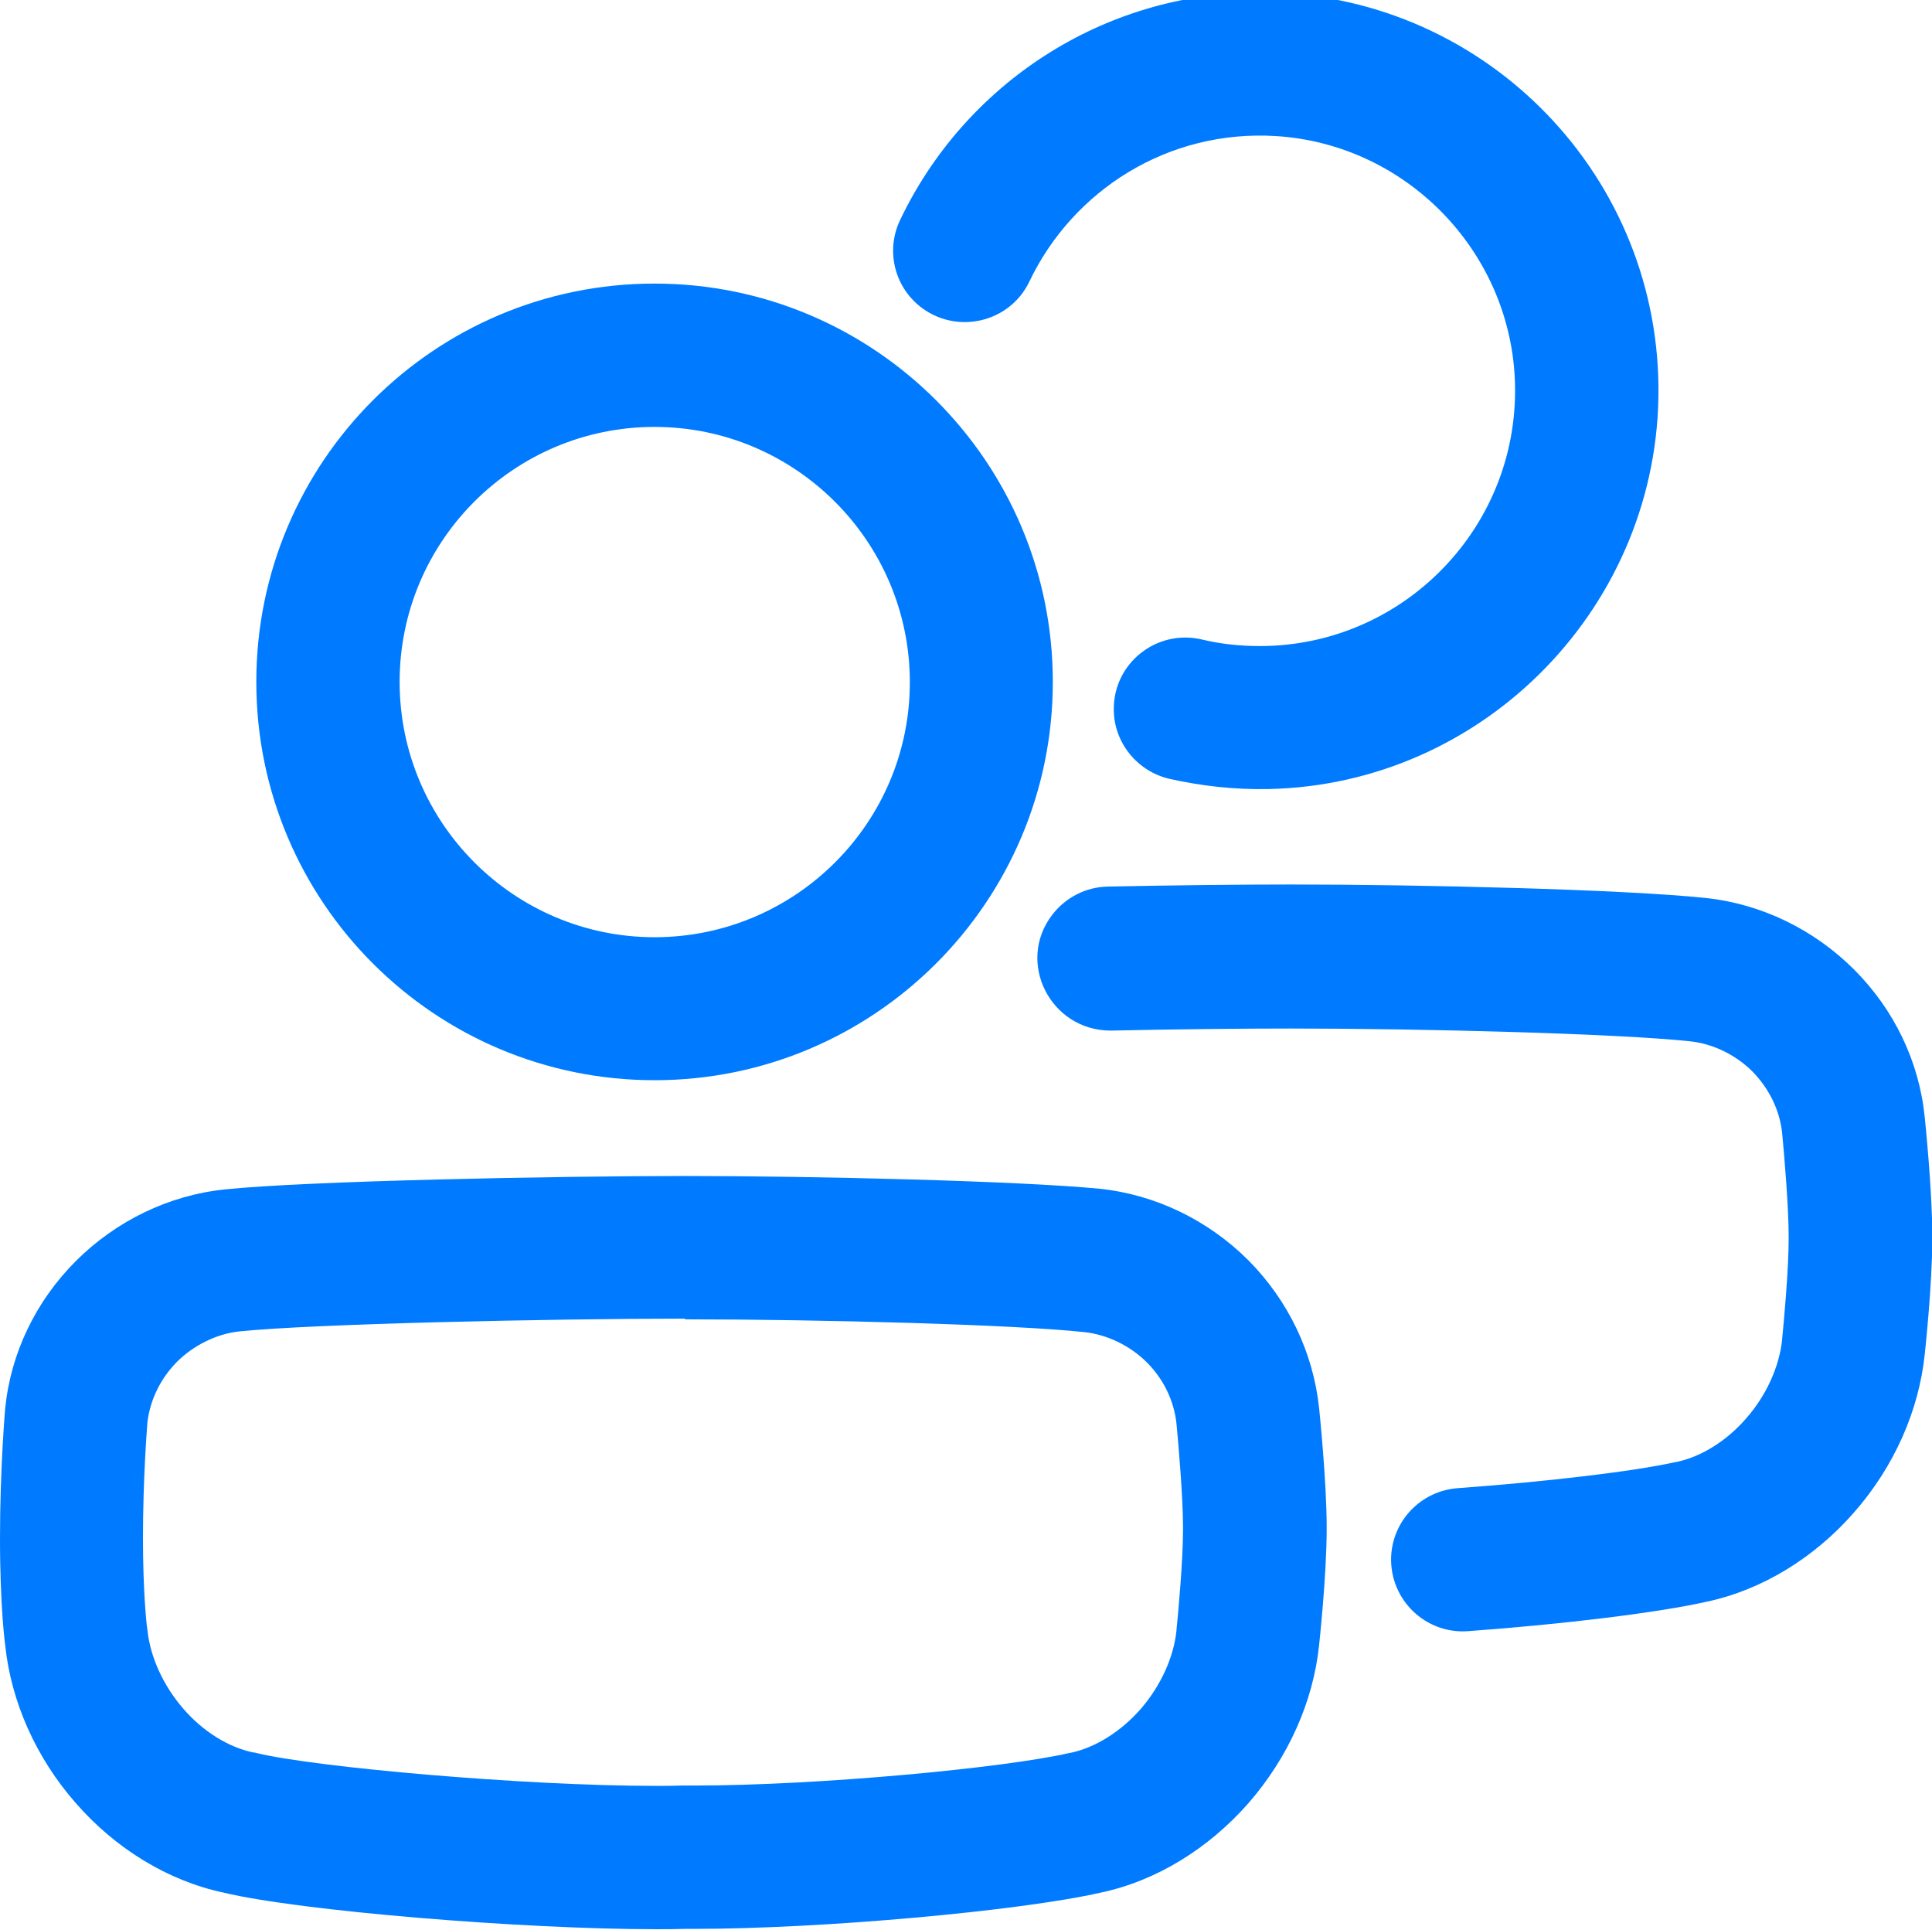
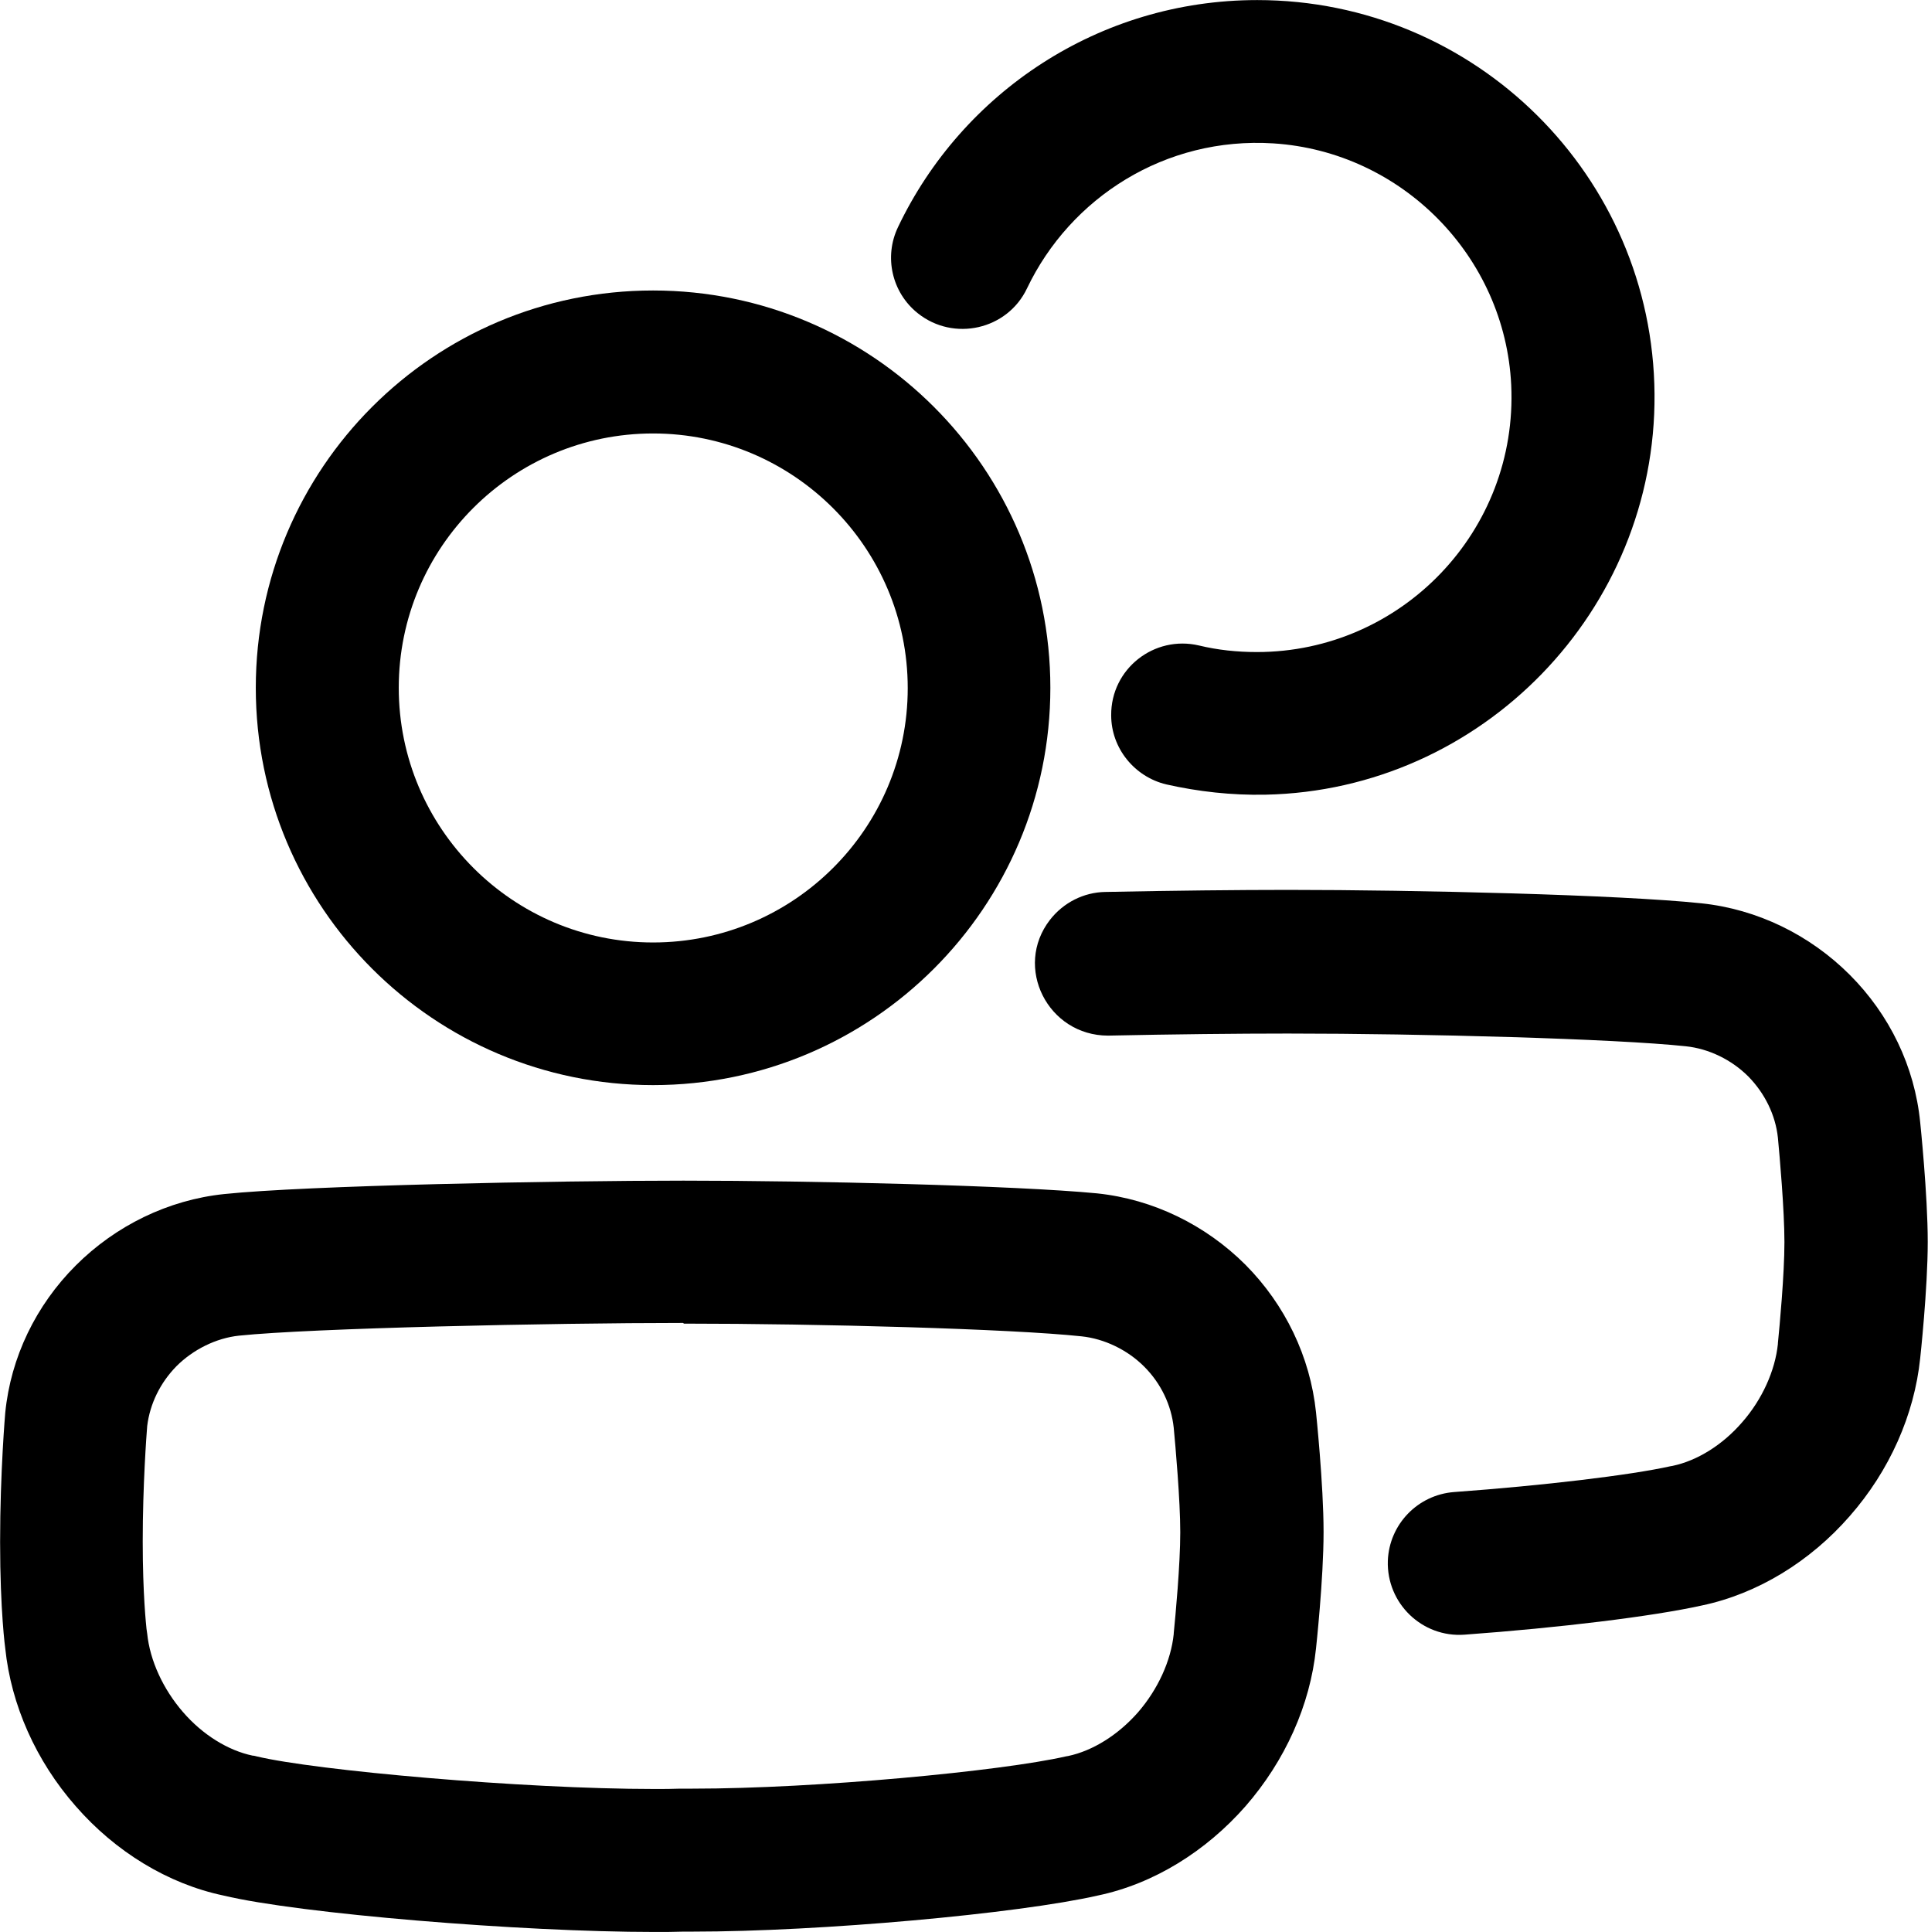
- <svg xmlns="http://www.w3.org/2000/svg" version="1.1" id="Laag_1" x="0px" y="0px" viewBox="0 0 560.8 560" style="enable-background:new 0 0 560.8 560;" xml:space="preserve">
+ <svg xmlns="http://www.w3.org/2000/svg" xml:space="preserve" style="enable-background:new 0 0 560.8 560;" y="0px" x="0px" id="Laag_1" version="1.1" viewBox="-0.03 -2.22 560.97 562.13">
  <style type="text/css">
- 	.st0{fill:#007BFF;}
+ 	.st0{fill:#000000;}
</style>
  <g>
-     <path class="st0" d="M199,382.9c39.1,0,95,1.5,115.7,3.7c6.6,0.7,13.3,3.9,18.2,8.8c4.9,4.9,7.9,11.2,8.6,17.8   c0.5,5.3,1.9,21,1.9,30.4c0,9.5-1.4,24.4-1.9,29.4l0,0.2c-0.8,7.8-4.6,16.1-10.4,22.8c-5.8,6.6-13.2,11.2-20.3,12.7   c-0.2,0-0.4,0.1-0.6,0.1c-18.8,4.3-72.6,9.4-108.7,9.4h-2.3h-0.3c-0.3,0-0.7,0-1,0c-2.3,0.1-4.8,0.1-7.5,0.1   c-38.4,0-98.8-5.4-115.8-9.5c-0.4-0.1-0.7-0.2-1.1-0.2c-7.2-1.5-14.6-6.1-20.3-12.7c-5.8-6.7-9.6-15-10.4-22.8   c-0.1-0.6-0.1-0.8-0.2-1.4c-0.1-1.1-1.1-9.9-1.1-25.4c0-16.5,1.1-31.1,1.3-33.6c0.8-6.5,3.8-12.6,8.5-17.4   c4.9-4.9,11.6-8.2,18.2-8.9c21.2-2.2,90.7-3.7,129.2-3.7L199,382.9 M199,341.3h-0.3c-37,0-109.6,1.4-133.5,3.9   c-16.3,1.7-31.6,9.2-43.2,20.8c-11.6,11.6-18.9,26.7-20.5,42.8c0,0-1.5,17.2-1.5,37.6c0,20.3,1.5,31,1.5,31   c1.7,16.4,8.9,32.7,20.5,45.9c11.5,13.2,26.8,22.6,43,26c22.1,5.3,86.6,10.6,125.4,10.6c3,0,5.8,0,8.5-0.1h2.6   c37.2,0,94.6-5.2,117.9-10.5c16.3-3.4,31.5-12.9,43-26c11.5-13.2,18.8-29.4,20.5-45.9c0,0,2.2-20.1,2.2-33.9s-2.2-34.8-2.2-34.8   c-1.7-16.2-9-31.3-20.5-42.9c-11.6-11.6-26.9-19.1-43.2-20.8C295.3,342.7,236,341.3,199,341.3L199,341.3z" />
-     <path class="st0" d="M190,123.9c40.8,0,74.1,33.2,74.1,74.1S230.8,272,190,272s-74-33.2-74-74.1S149.2,123.9,190,123.9 M190,82.3   c-63.9,0-115.6,51.8-115.6,115.6c0,63.9,51.8,115.6,115.6,115.6s115.6-51.8,115.6-115.6C305.6,134.1,253.8,82.3,190,82.3z" />
-     <path class="st0" d="M267,88.9c-7.5-6-9.9-16.4-5.7-25.1c18.6-39,58.4-66,104.5-66c63.5,0,115.1,51.2,115.6,114.6   c0.5,63-50.2,115.3-113.2,116.6c-9.9,0.2-19.6-0.9-28.9-3c-9.2-2.2-16-10.5-16-20.1c-0.1-13.5,12.5-23.4,25.6-20.3   c5.4,1.3,11,1.9,16.8,1.9c42,0,76-35.2,74-77.7c-1.8-37.4-31.8-67.9-69.2-70.3c-31.5-2-59.1,15.8-71.7,42.2   C293.1,93.7,277.5,97.3,267,88.9L267,88.9z" />
-     <path class="st0" d="M305.5,265.4c3.9-5,9.8-8,16.1-8.1c19.7-0.4,38.9-0.6,53-0.6h0.3c37,0,96.2,1.4,120.1,3.9   c16.3,1.7,31.6,9.2,43.2,20.8c11.6,11.6,18.9,26.7,20.5,42.9c0,0,2.2,21,2.2,34.8s-2.2,33.9-2.2,33.9c-1.7,16.4-8.9,32.7-20.5,45.9   c-11.5,13.2-26.8,22.6-43,26c-14.4,3.2-41.6,6.5-69.1,8.5c-12.3,0.9-22.7-9.1-22.3-21.5c0.4-10.6,8.7-19.2,19.3-20   c26.1-1.9,51.2-4.9,62.9-7.5c0.2,0,0.4-0.1,0.6-0.1c7.2-1.5,14.6-6.1,20.3-12.7c5.8-6.6,9.6-15,10.4-22.8l0-0.2   c0.5-5,1.9-20,1.9-29.4s-1.4-25.1-1.9-30.4c-0.7-6.6-3.8-12.9-8.6-17.8c-4.9-4.9-11.5-8.1-18.2-8.8c-20.7-2.2-76.6-3.7-115.7-3.7   h-0.3c-14.4,0-33.2,0.2-52.1,0.6C304.9,299.1,294.8,279.2,305.5,265.4L305.5,265.4z" />
+     <path d="M199,382.9c39.1,0,95,1.5,115.7,3.7c6.6,0.7,13.3,3.9,18.2,8.8c4.9,4.9,7.9,11.2,8.6,17.8   c0.5,5.3,1.9,21,1.9,30.4c0,9.5-1.4,24.4-1.9,29.4l0,0.2c-0.8,7.8-4.6,16.1-10.4,22.8c-5.8,6.6-13.2,11.2-20.3,12.7   c-0.2,0-0.4,0.1-0.6,0.1c-18.8,4.3-72.6,9.4-108.7,9.4h-2.3h-0.3c-0.3,0-0.7,0-1,0c-2.3,0.1-4.8,0.1-7.5,0.1   c-38.4,0-98.8-5.4-115.8-9.5c-0.4-0.1-0.7-0.2-1.1-0.2c-7.2-1.5-14.6-6.1-20.3-12.7c-5.8-6.7-9.6-15-10.4-22.8   c-0.1-0.6-0.1-0.8-0.2-1.4c-0.1-1.1-1.1-9.9-1.1-25.4c0-16.5,1.1-31.1,1.3-33.6c0.8-6.5,3.8-12.6,8.5-17.4   c4.9-4.9,11.6-8.2,18.2-8.9c21.2-2.2,90.7-3.7,129.2-3.7L199,382.9 M199,341.3h-0.3c-37,0-109.6,1.4-133.5,3.9   c-16.3,1.7-31.6,9.2-43.2,20.8c-11.6,11.6-18.9,26.7-20.5,42.8c0,0-1.5,17.2-1.5,37.6c0,20.3,1.5,31,1.5,31   c1.7,16.4,8.9,32.7,20.5,45.9c11.5,13.2,26.8,22.6,43,26c22.1,5.3,86.6,10.6,125.4,10.6c3,0,5.8,0,8.5-0.1h2.6   c37.2,0,94.6-5.2,117.9-10.5c16.3-3.4,31.5-12.9,43-26c11.5-13.2,18.8-29.4,20.5-45.9c0,0,2.2-20.1,2.2-33.9s-2.2-34.8-2.2-34.8   c-1.7-16.2-9-31.3-20.5-42.9c-11.6-11.6-26.9-19.1-43.2-20.8C295.3,342.7,236,341.3,199,341.3L199,341.3z" class="st0" />
+     <path d="M190,123.9c40.8,0,74.1,33.2,74.1,74.1S230.8,272,190,272s-74-33.2-74-74.1S149.2,123.9,190,123.9 M190,82.3   c-63.9,0-115.6,51.8-115.6,115.6c0,63.9,51.8,115.6,115.6,115.6s115.6-51.8,115.6-115.6C305.6,134.1,253.8,82.3,190,82.3z" class="st0" />
+     <path d="M267,88.9c-7.5-6-9.9-16.4-5.7-25.1c18.6-39,58.4-66,104.5-66c63.5,0,115.1,51.2,115.6,114.6   c0.5,63-50.2,115.3-113.2,116.6c-9.9,0.2-19.6-0.9-28.9-3c-9.2-2.2-16-10.5-16-20.1c-0.1-13.5,12.5-23.4,25.6-20.3   c5.4,1.3,11,1.9,16.8,1.9c42,0,76-35.2,74-77.7c-1.8-37.4-31.8-67.9-69.2-70.3c-31.5-2-59.1,15.8-71.7,42.2   C293.1,93.7,277.5,97.3,267,88.9L267,88.9z" class="st0" />
+     <path d="M305.5,265.4c3.9-5,9.8-8,16.1-8.1c19.7-0.4,38.9-0.6,53-0.6h0.3c37,0,96.2,1.4,120.1,3.9   c16.3,1.7,31.6,9.2,43.2,20.8c11.6,11.6,18.9,26.7,20.5,42.9c0,0,2.2,21,2.2,34.8s-2.2,33.9-2.2,33.9c-1.7,16.4-8.9,32.7-20.5,45.9   c-11.5,13.2-26.8,22.6-43,26c-14.4,3.2-41.6,6.5-69.1,8.5c-12.3,0.9-22.7-9.1-22.3-21.5c0.4-10.6,8.7-19.2,19.3-20   c26.1-1.9,51.2-4.9,62.9-7.5c0.2,0,0.4-0.1,0.6-0.1c7.2-1.5,14.6-6.1,20.3-12.7c5.8-6.6,9.6-15,10.4-22.8l0-0.2   c0.5-5,1.9-20,1.9-29.4s-1.4-25.1-1.9-30.4c-0.7-6.6-3.8-12.9-8.6-17.8c-4.9-4.9-11.5-8.1-18.2-8.8c-20.7-2.2-76.6-3.7-115.7-3.7   h-0.3c-14.4,0-33.2,0.2-52.1,0.6C304.9,299.1,294.8,279.2,305.5,265.4L305.5,265.4z" class="st0" />
  </g>
</svg>
